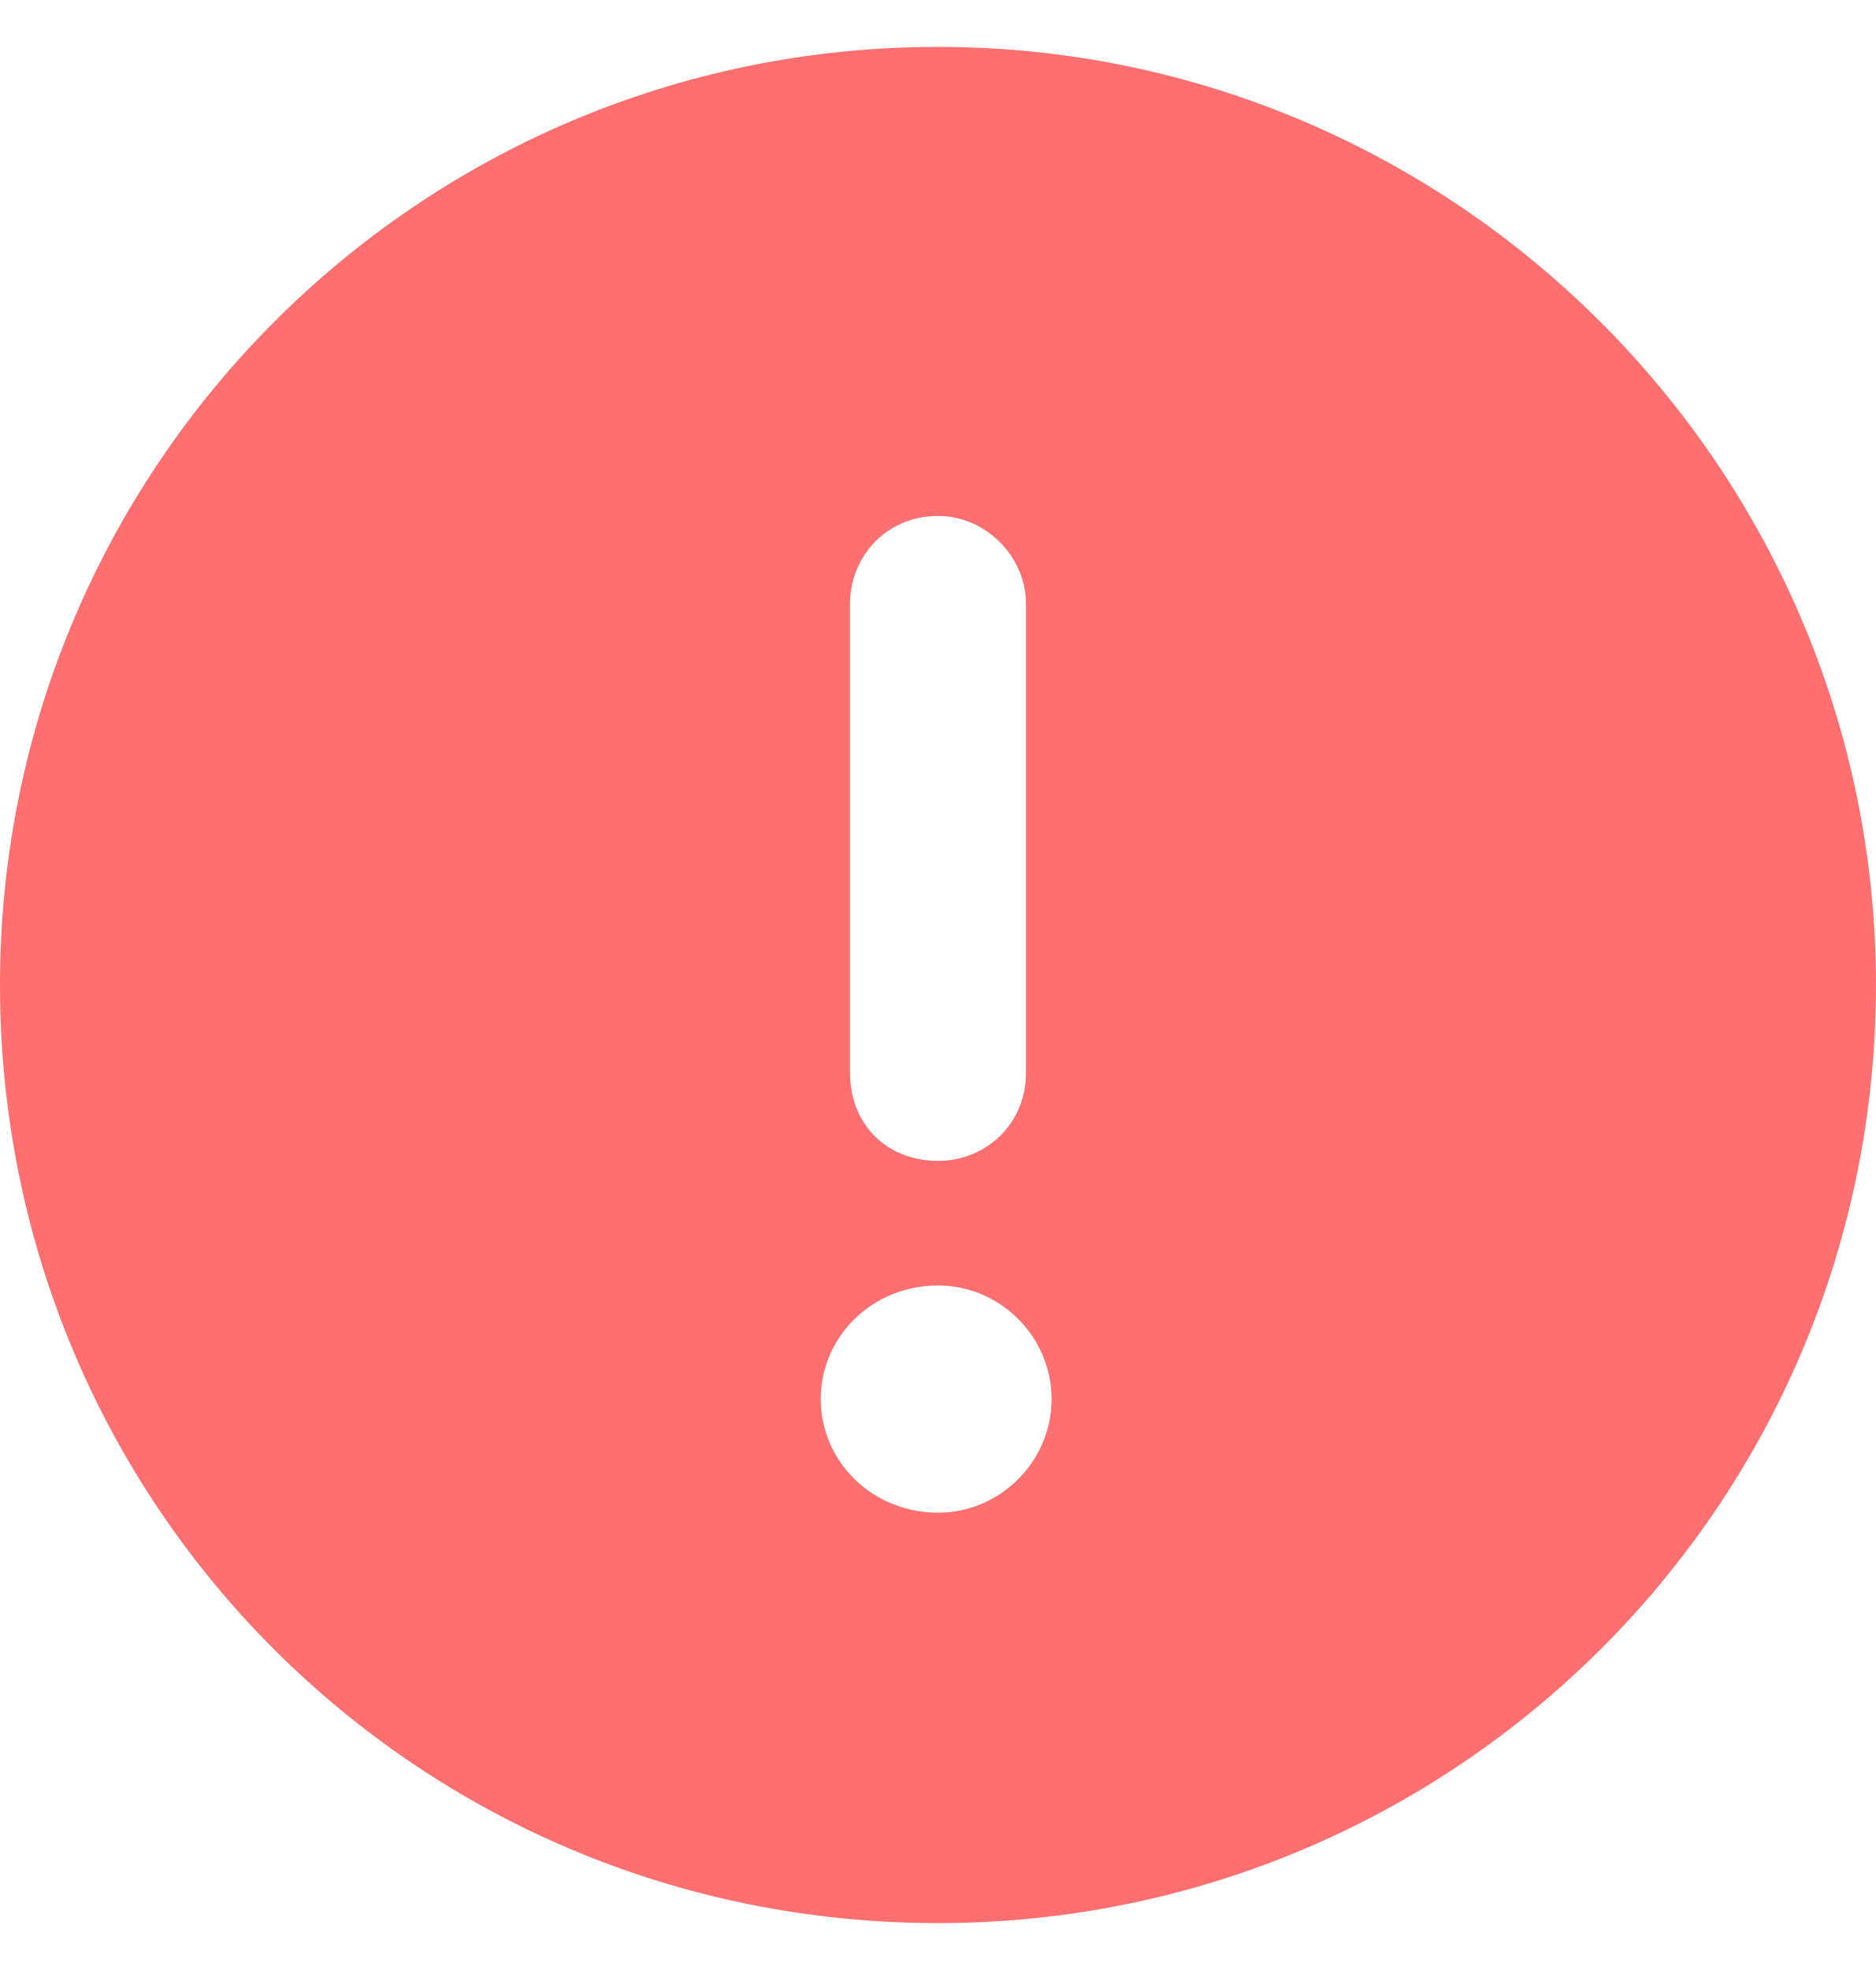
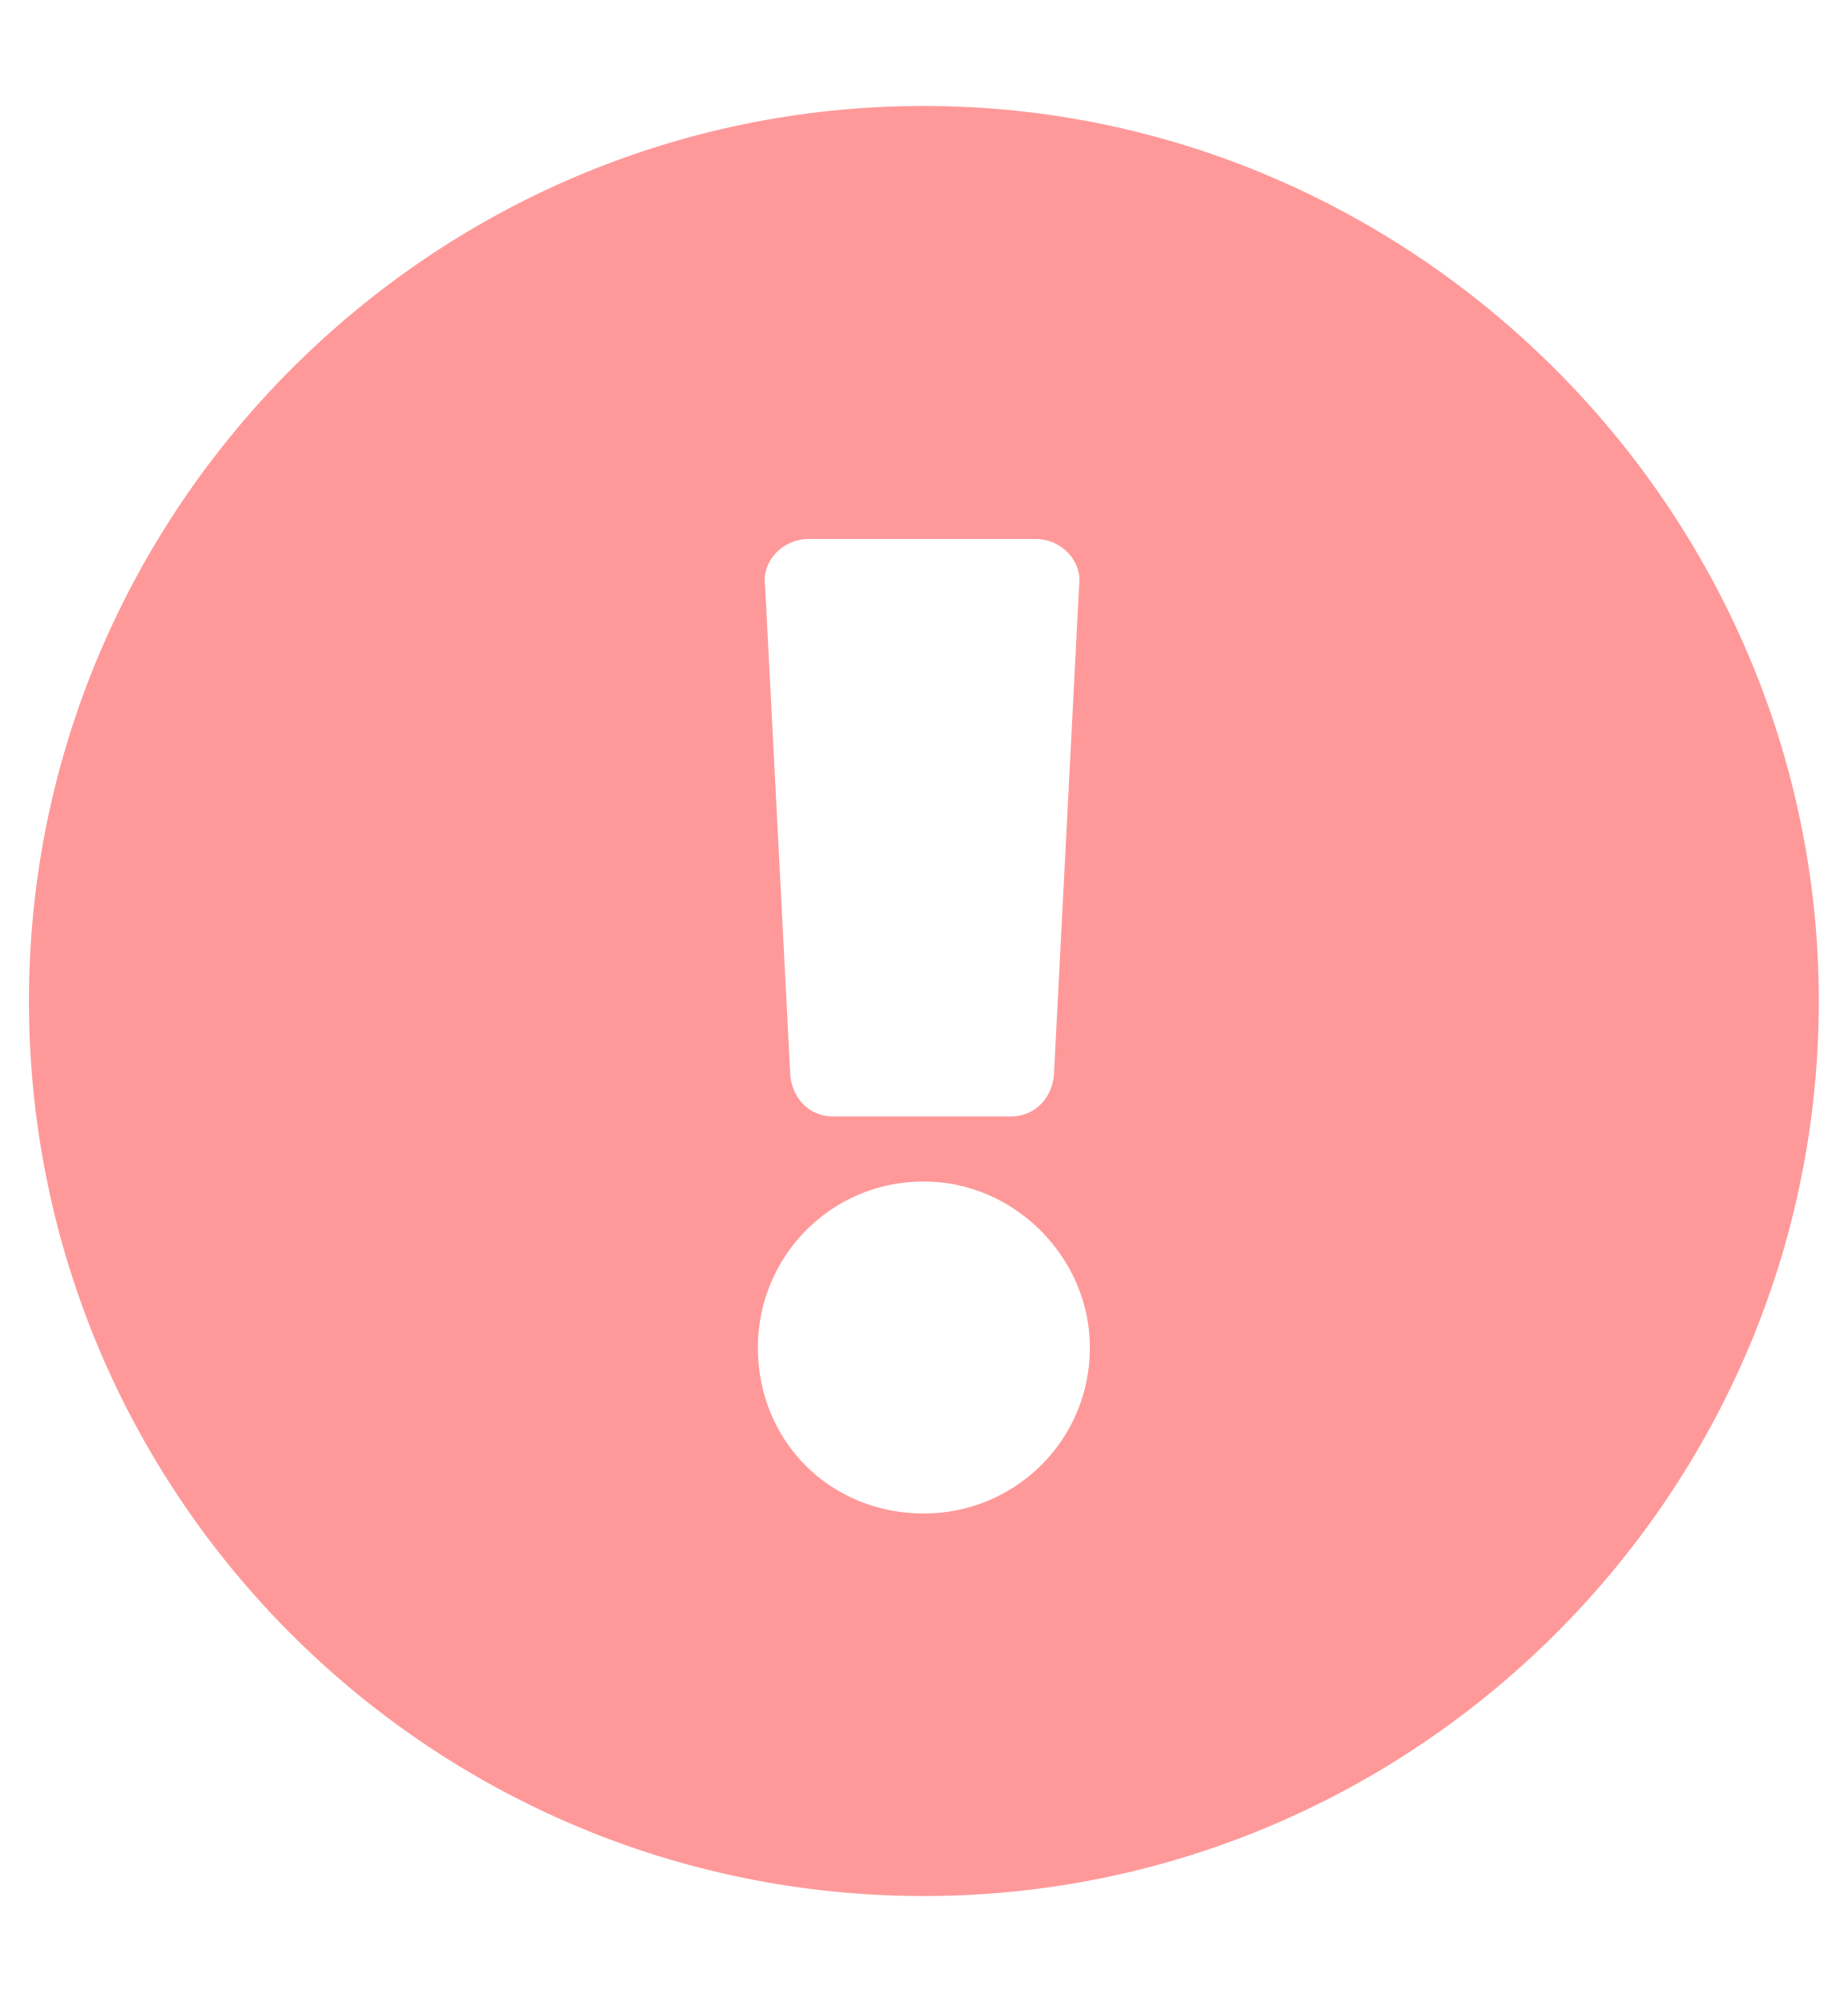
- <svg xmlns="http://www.w3.org/2000/svg" width="20" height="21" viewBox="0 0 20 21" fill="none">
-   <path d="M10 0.5C15.508 0.5 20 4.992 20 10.5C20 16.047 15.508 20.5 10 20.5C4.453 20.5 0 16.047 0 10.5C0 4.992 4.453 0.5 10 0.5ZM9.062 6.438V11.438C9.062 11.984 9.453 12.375 10 12.375C10.508 12.375 10.938 11.984 10.938 11.438V6.438C10.938 5.93 10.508 5.5 10 5.5C9.453 5.5 9.062 5.93 9.062 6.438ZM10 16.125C10.664 16.125 11.211 15.578 11.211 14.914C11.211 14.25 10.664 13.703 10 13.703C9.297 13.703 8.75 14.25 8.75 14.914C8.75 15.578 9.297 16.125 10 16.125Z" fill="#FF6F6F" />
+ <svg xmlns="http://www.w3.org/2000/svg" width="12" height="13" viewBox="0 0 12 13" fill="none">
+   <path d="M11.812 6.5C11.812 9.711 9.188 12.312 6 12.312C2.789 12.312 0.188 9.711 0.188 6.5C0.188 3.312 2.789 0.688 6 0.688C9.188 0.688 11.812 3.312 11.812 6.5ZM6 7.672C5.391 7.672 4.922 8.164 4.922 8.75C4.922 9.359 5.391 9.828 6 9.828C6.586 9.828 7.078 9.359 7.078 8.75C7.078 8.164 6.586 7.672 6 7.672ZM4.969 3.805L5.133 6.992C5.156 7.156 5.273 7.25 5.414 7.25H6.562C6.703 7.25 6.82 7.156 6.844 6.992L7.008 3.805C7.031 3.641 6.891 3.5 6.727 3.5H5.25C5.086 3.5 4.945 3.641 4.969 3.805Z" fill="#FF9999" />
</svg>
